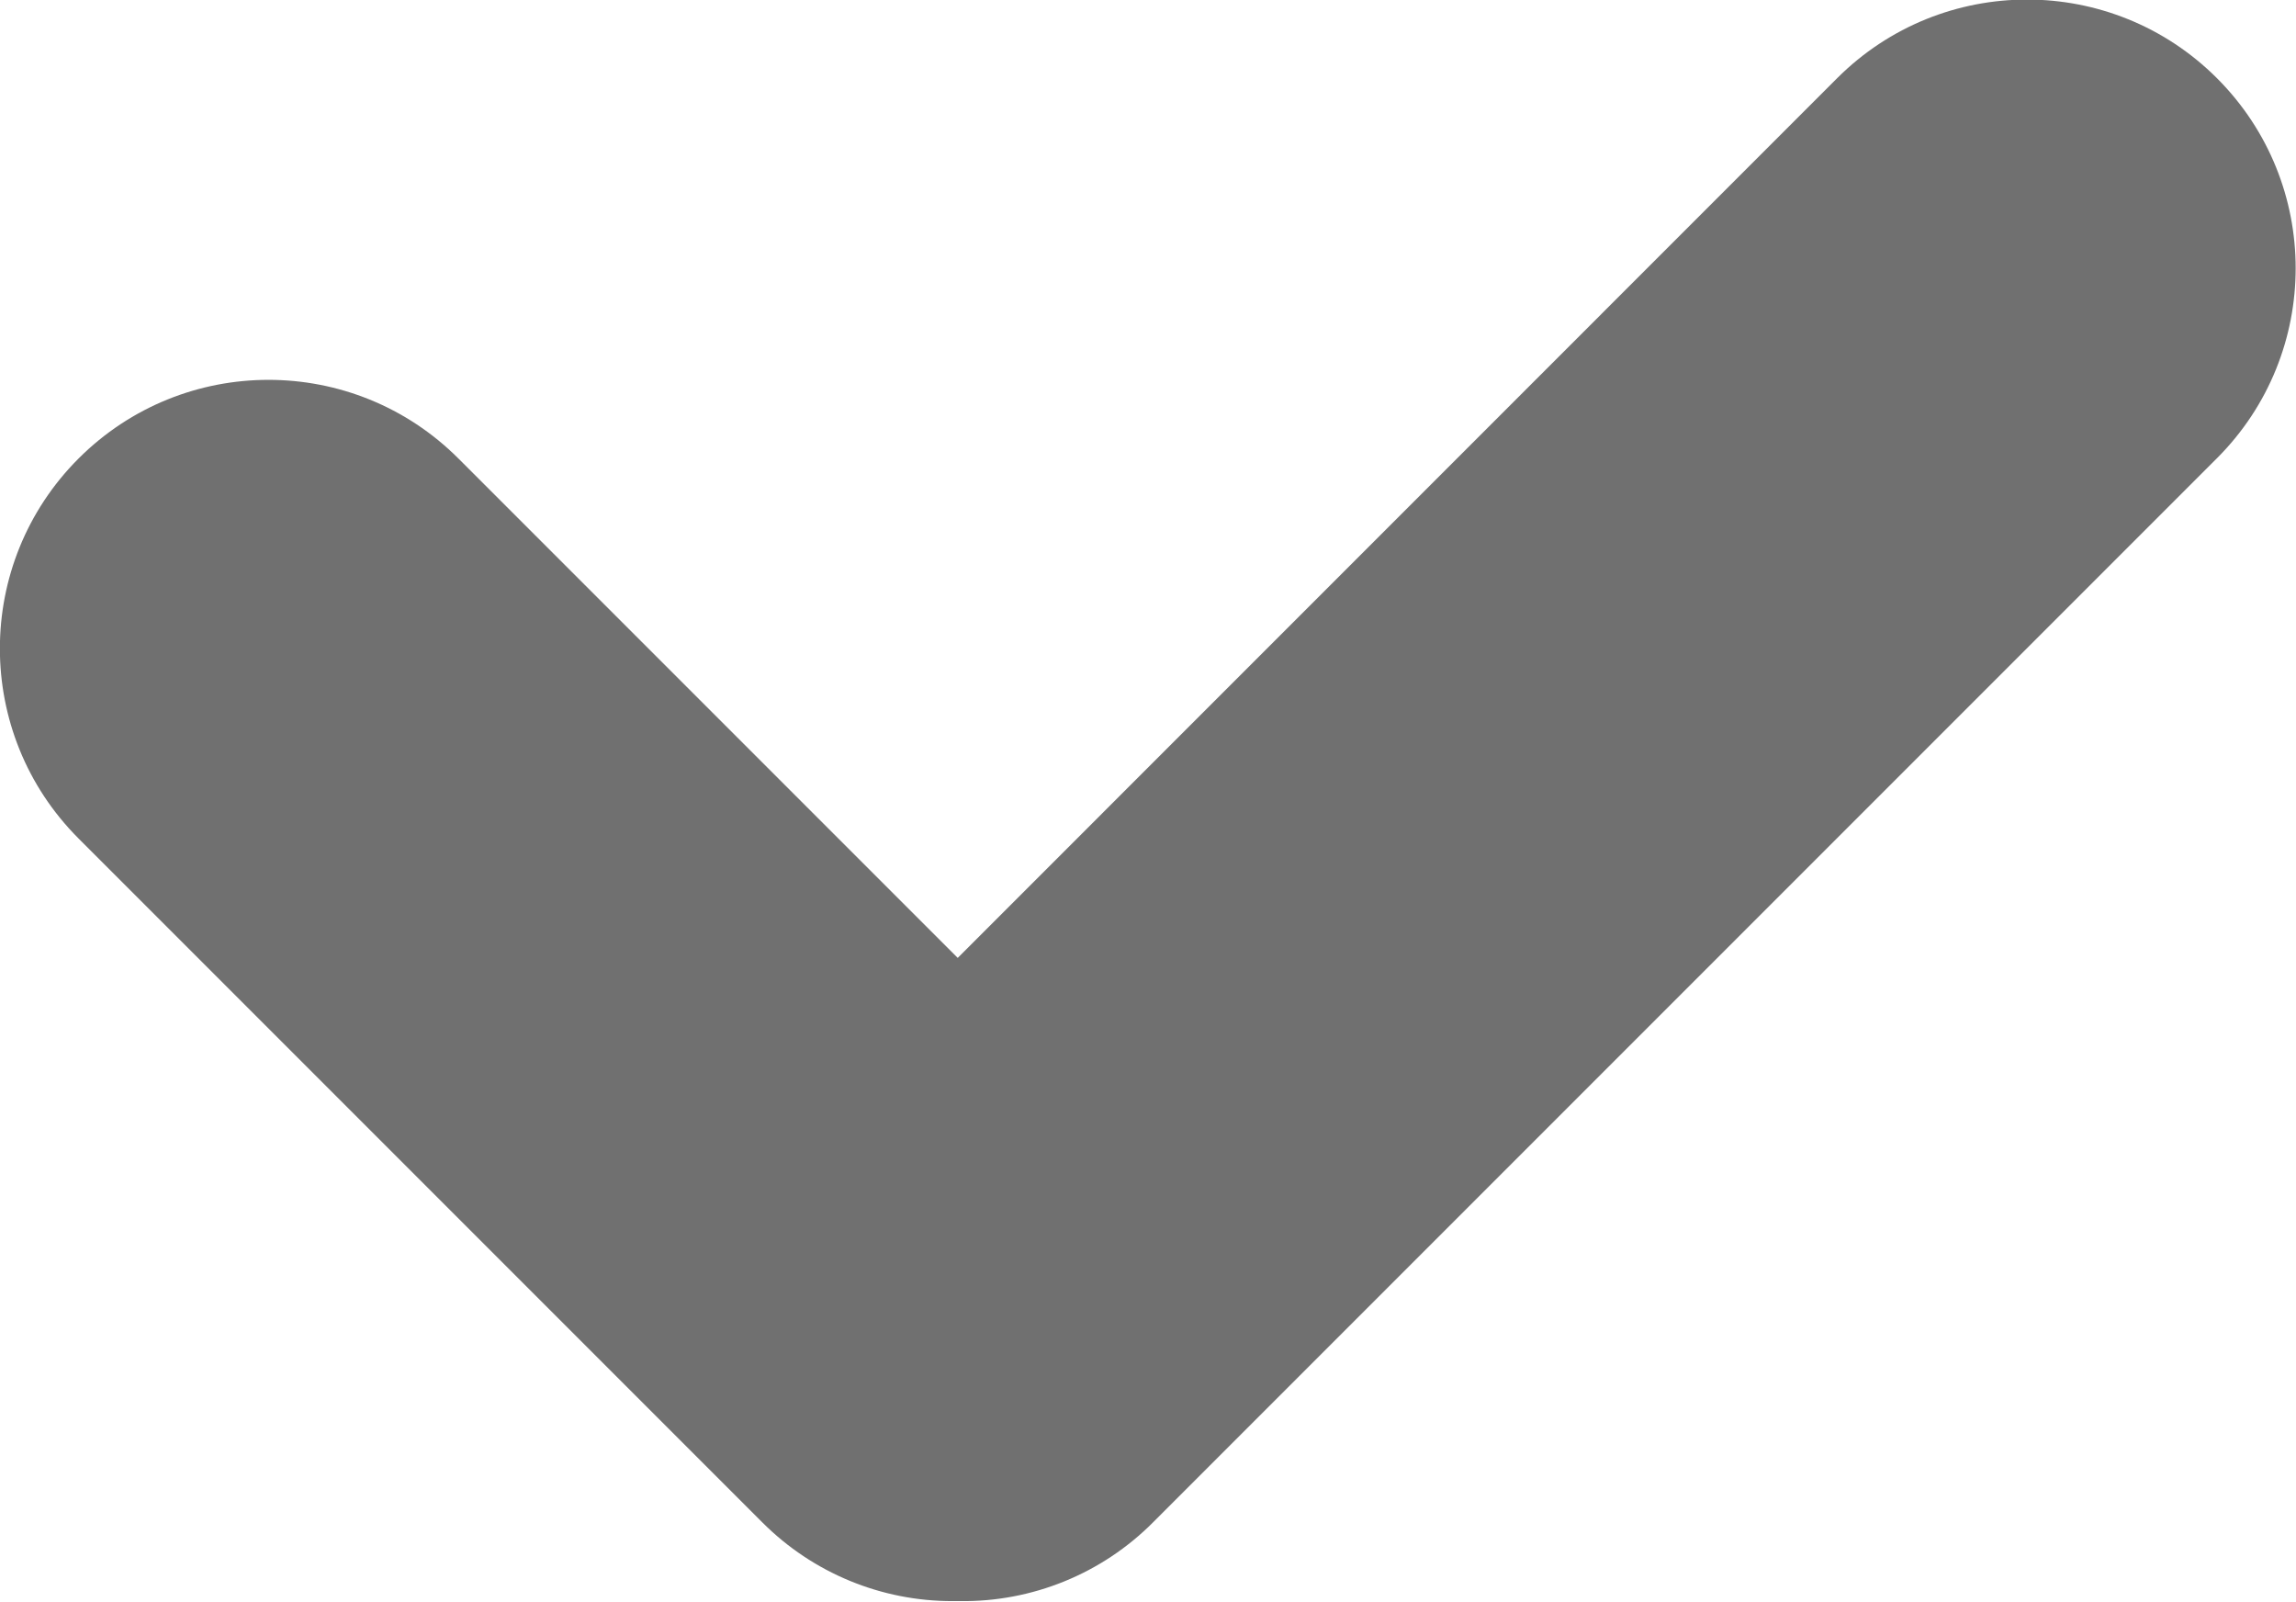
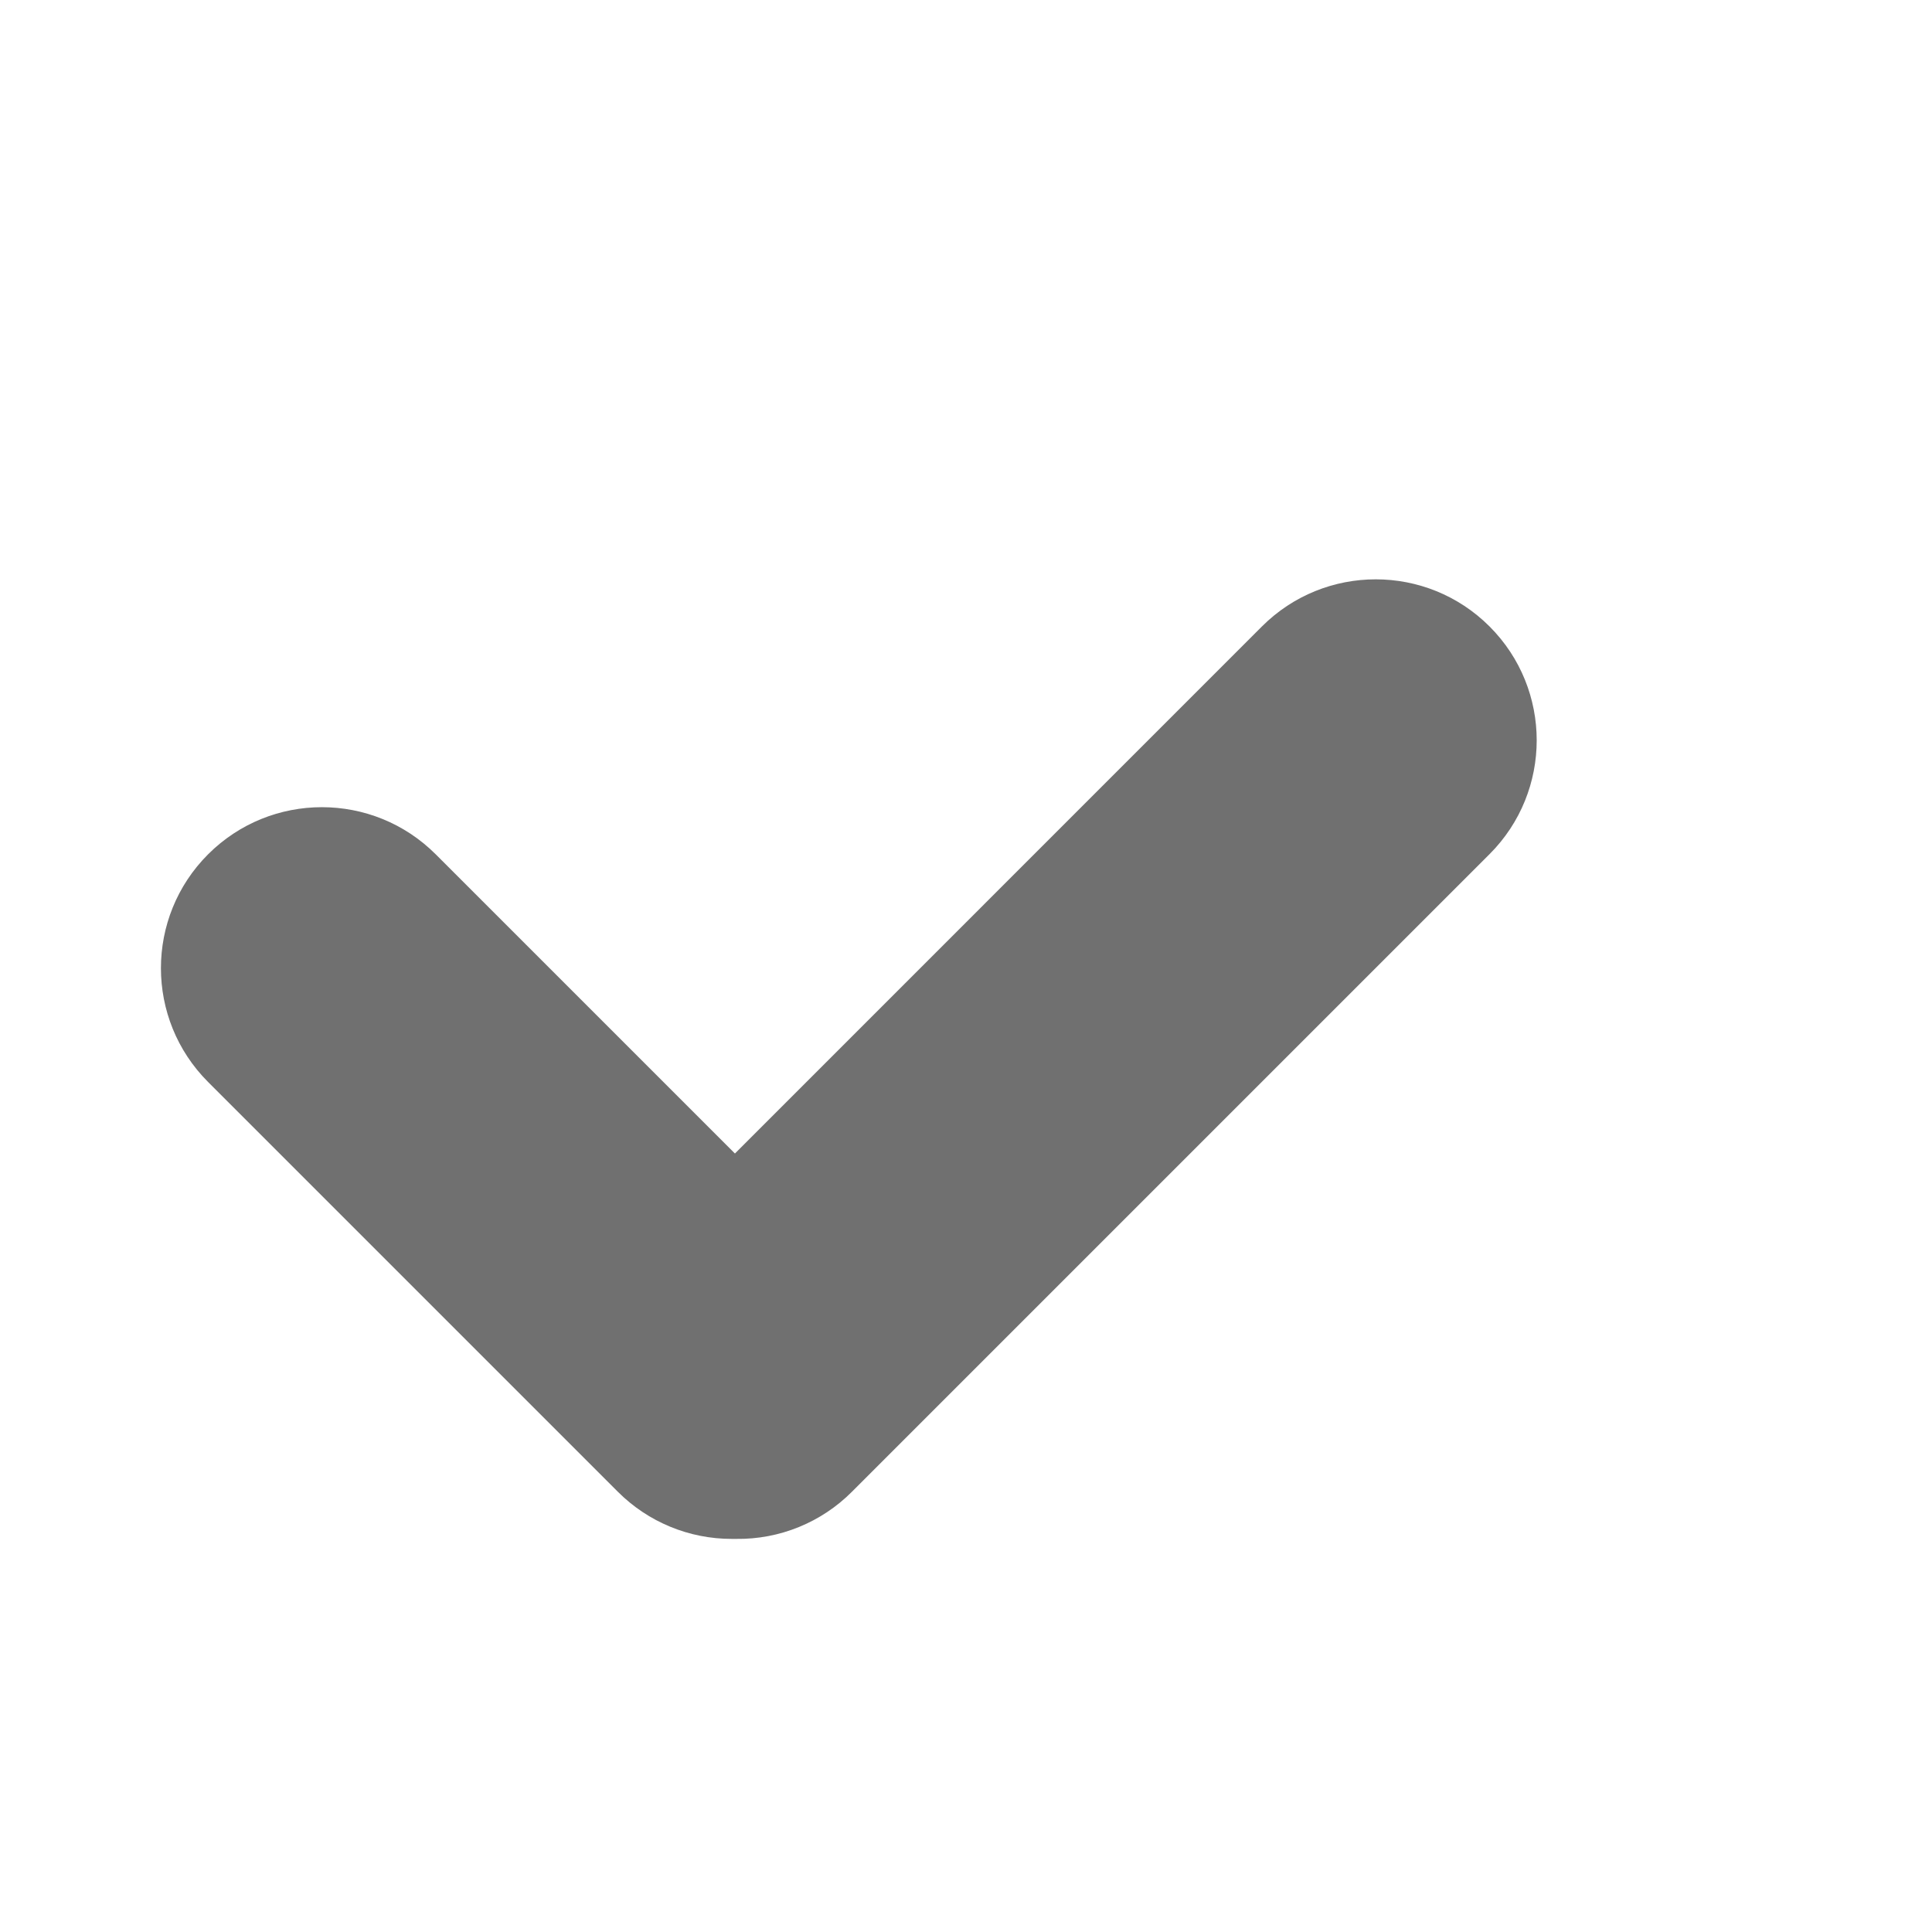
- <svg xmlns="http://www.w3.org/2000/svg" width="21.365" height="14.9" viewBox="0 0 21.365 14.9">
+ <svg xmlns="http://www.w3.org/2000/svg" width="1" height="1" viewBox="0 -9 25 30">
  <path id="합치기_5" data-name="합치기 5" d="M-7287.869-4231.8l-6.364-6.364a2.5,2.5,0,0,1,0-3.535,2.5,2.5,0,0,1,3.535,0l4.646,4.646,8.183-8.184a2.5,2.5,0,0,1,3.535,0,2.5,2.5,0,0,1,0,3.535l-9.9,9.9a2.49,2.49,0,0,1-1.8.733h-.064A2.494,2.494,0,0,1-7287.869-4231.8Z" transform="translate(7294.964 4245.965)" fill="#707070" />
</svg>
